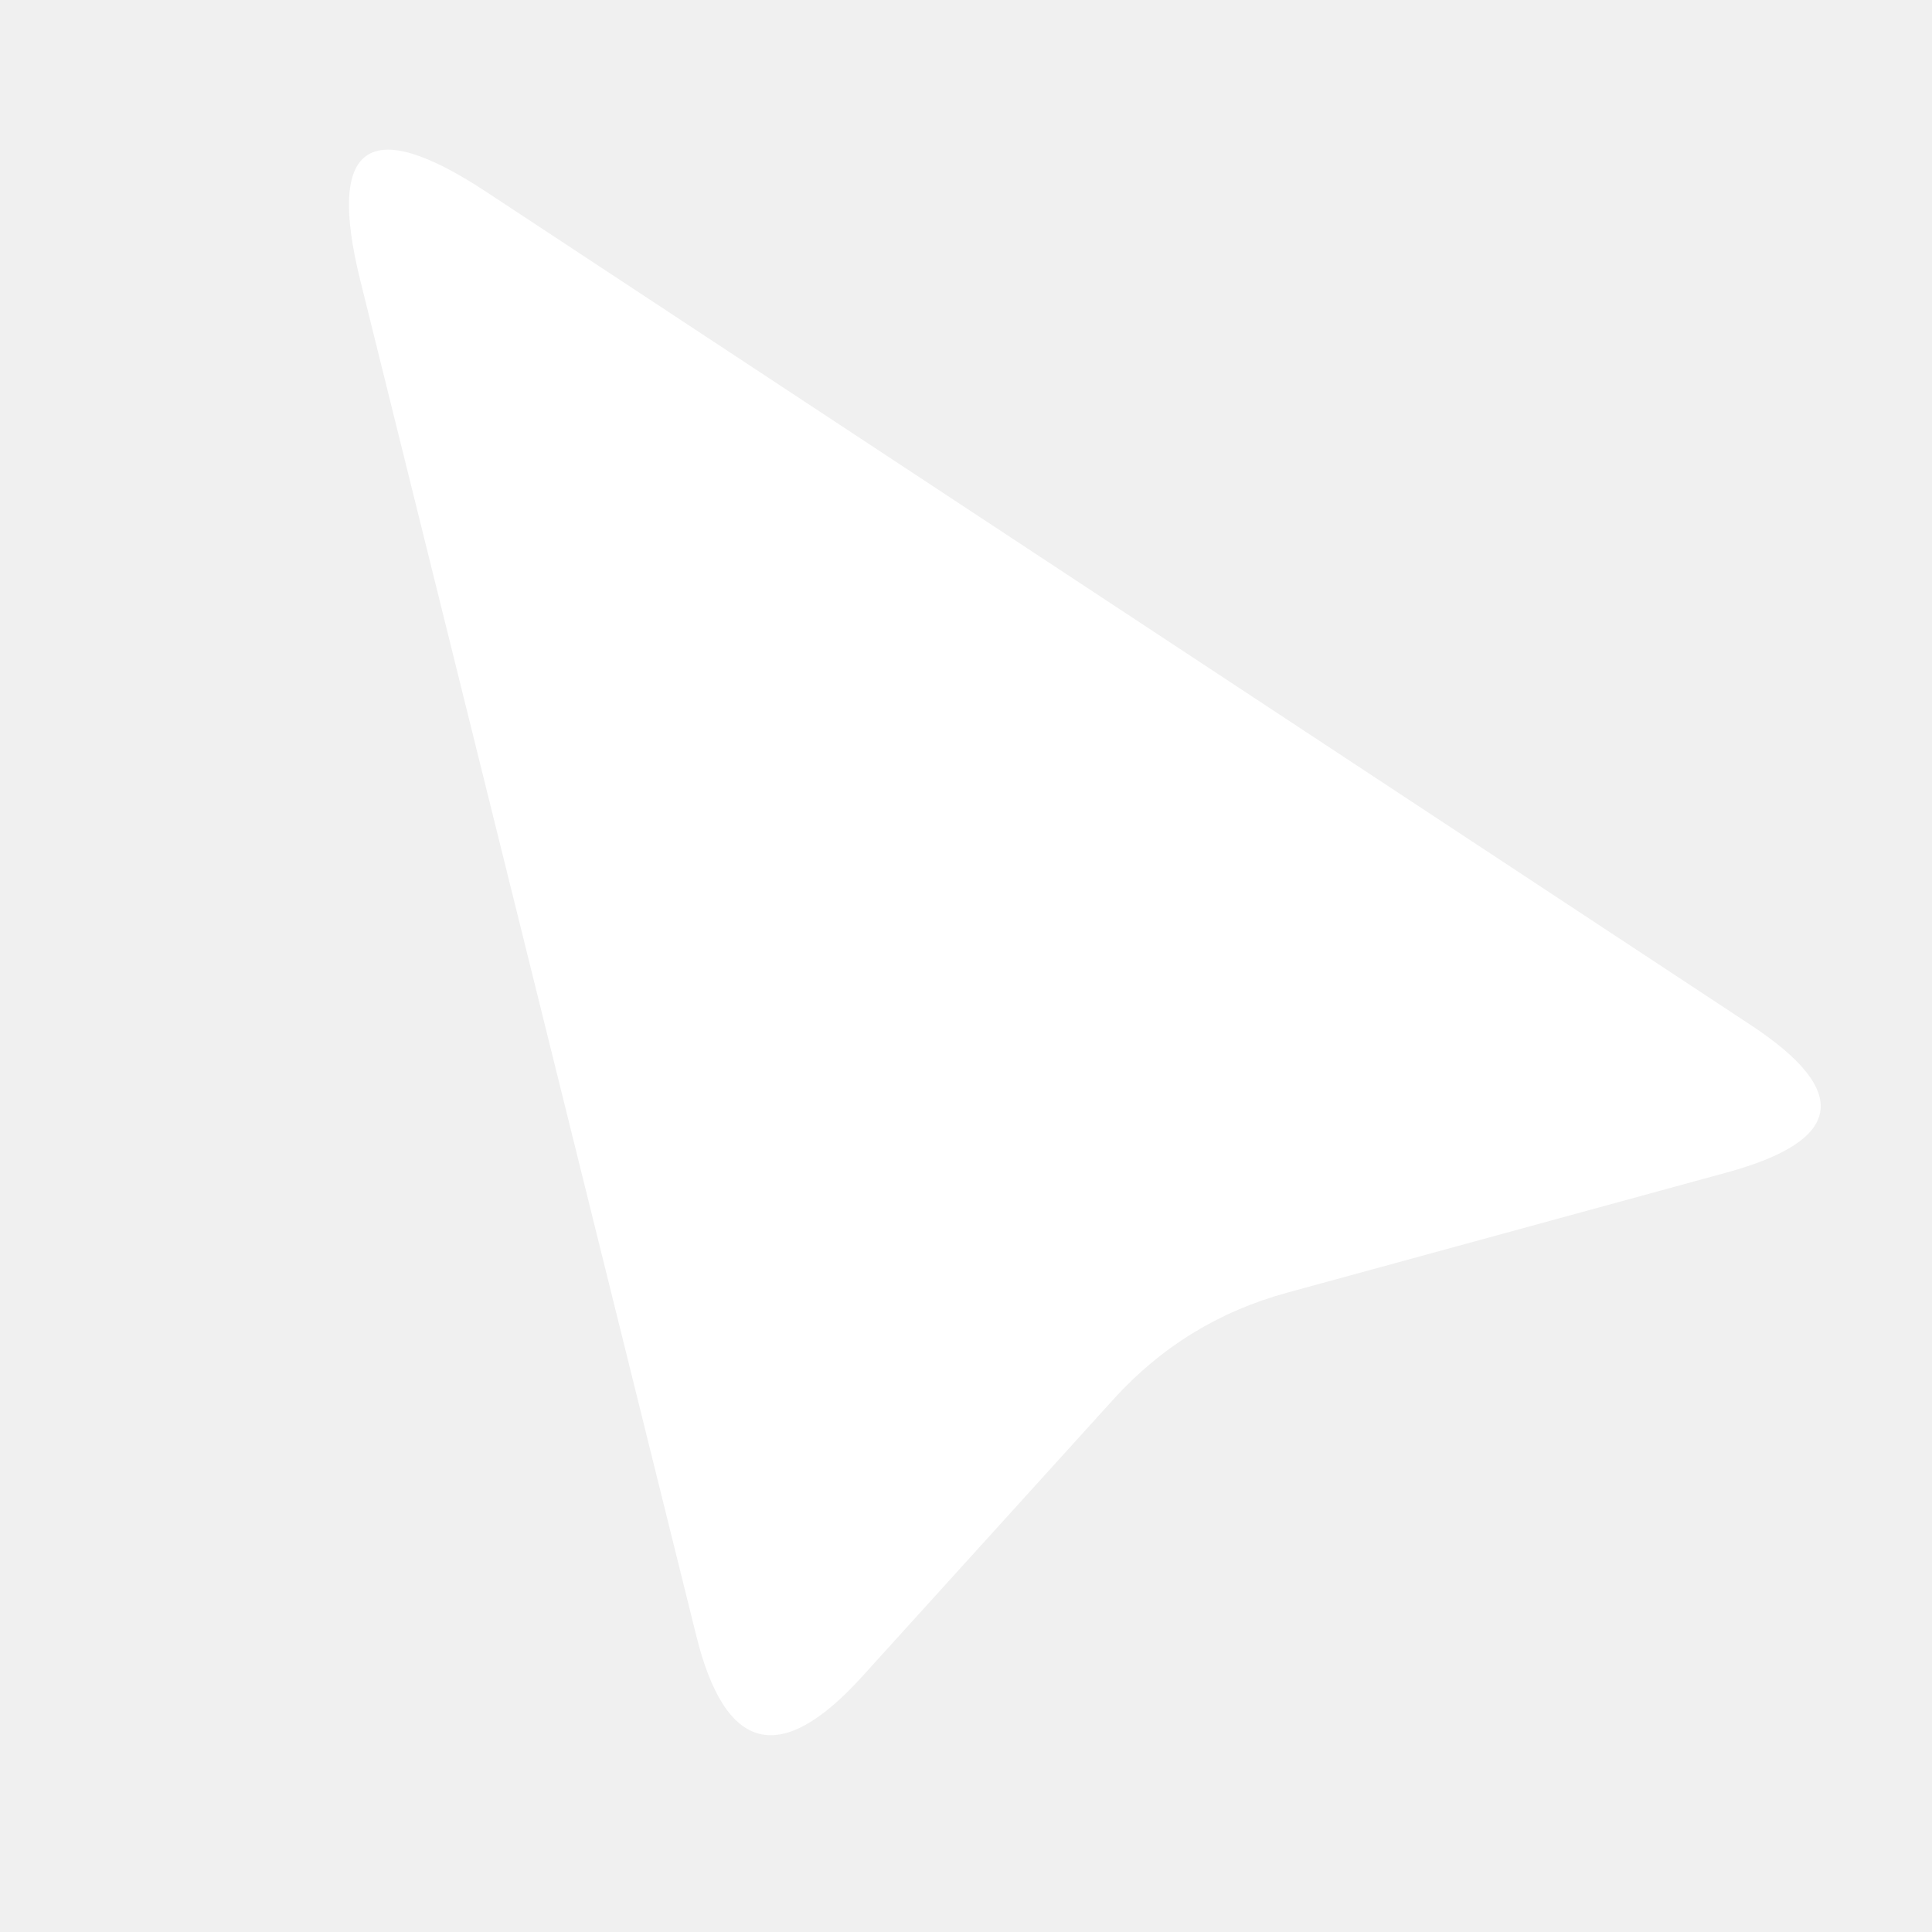
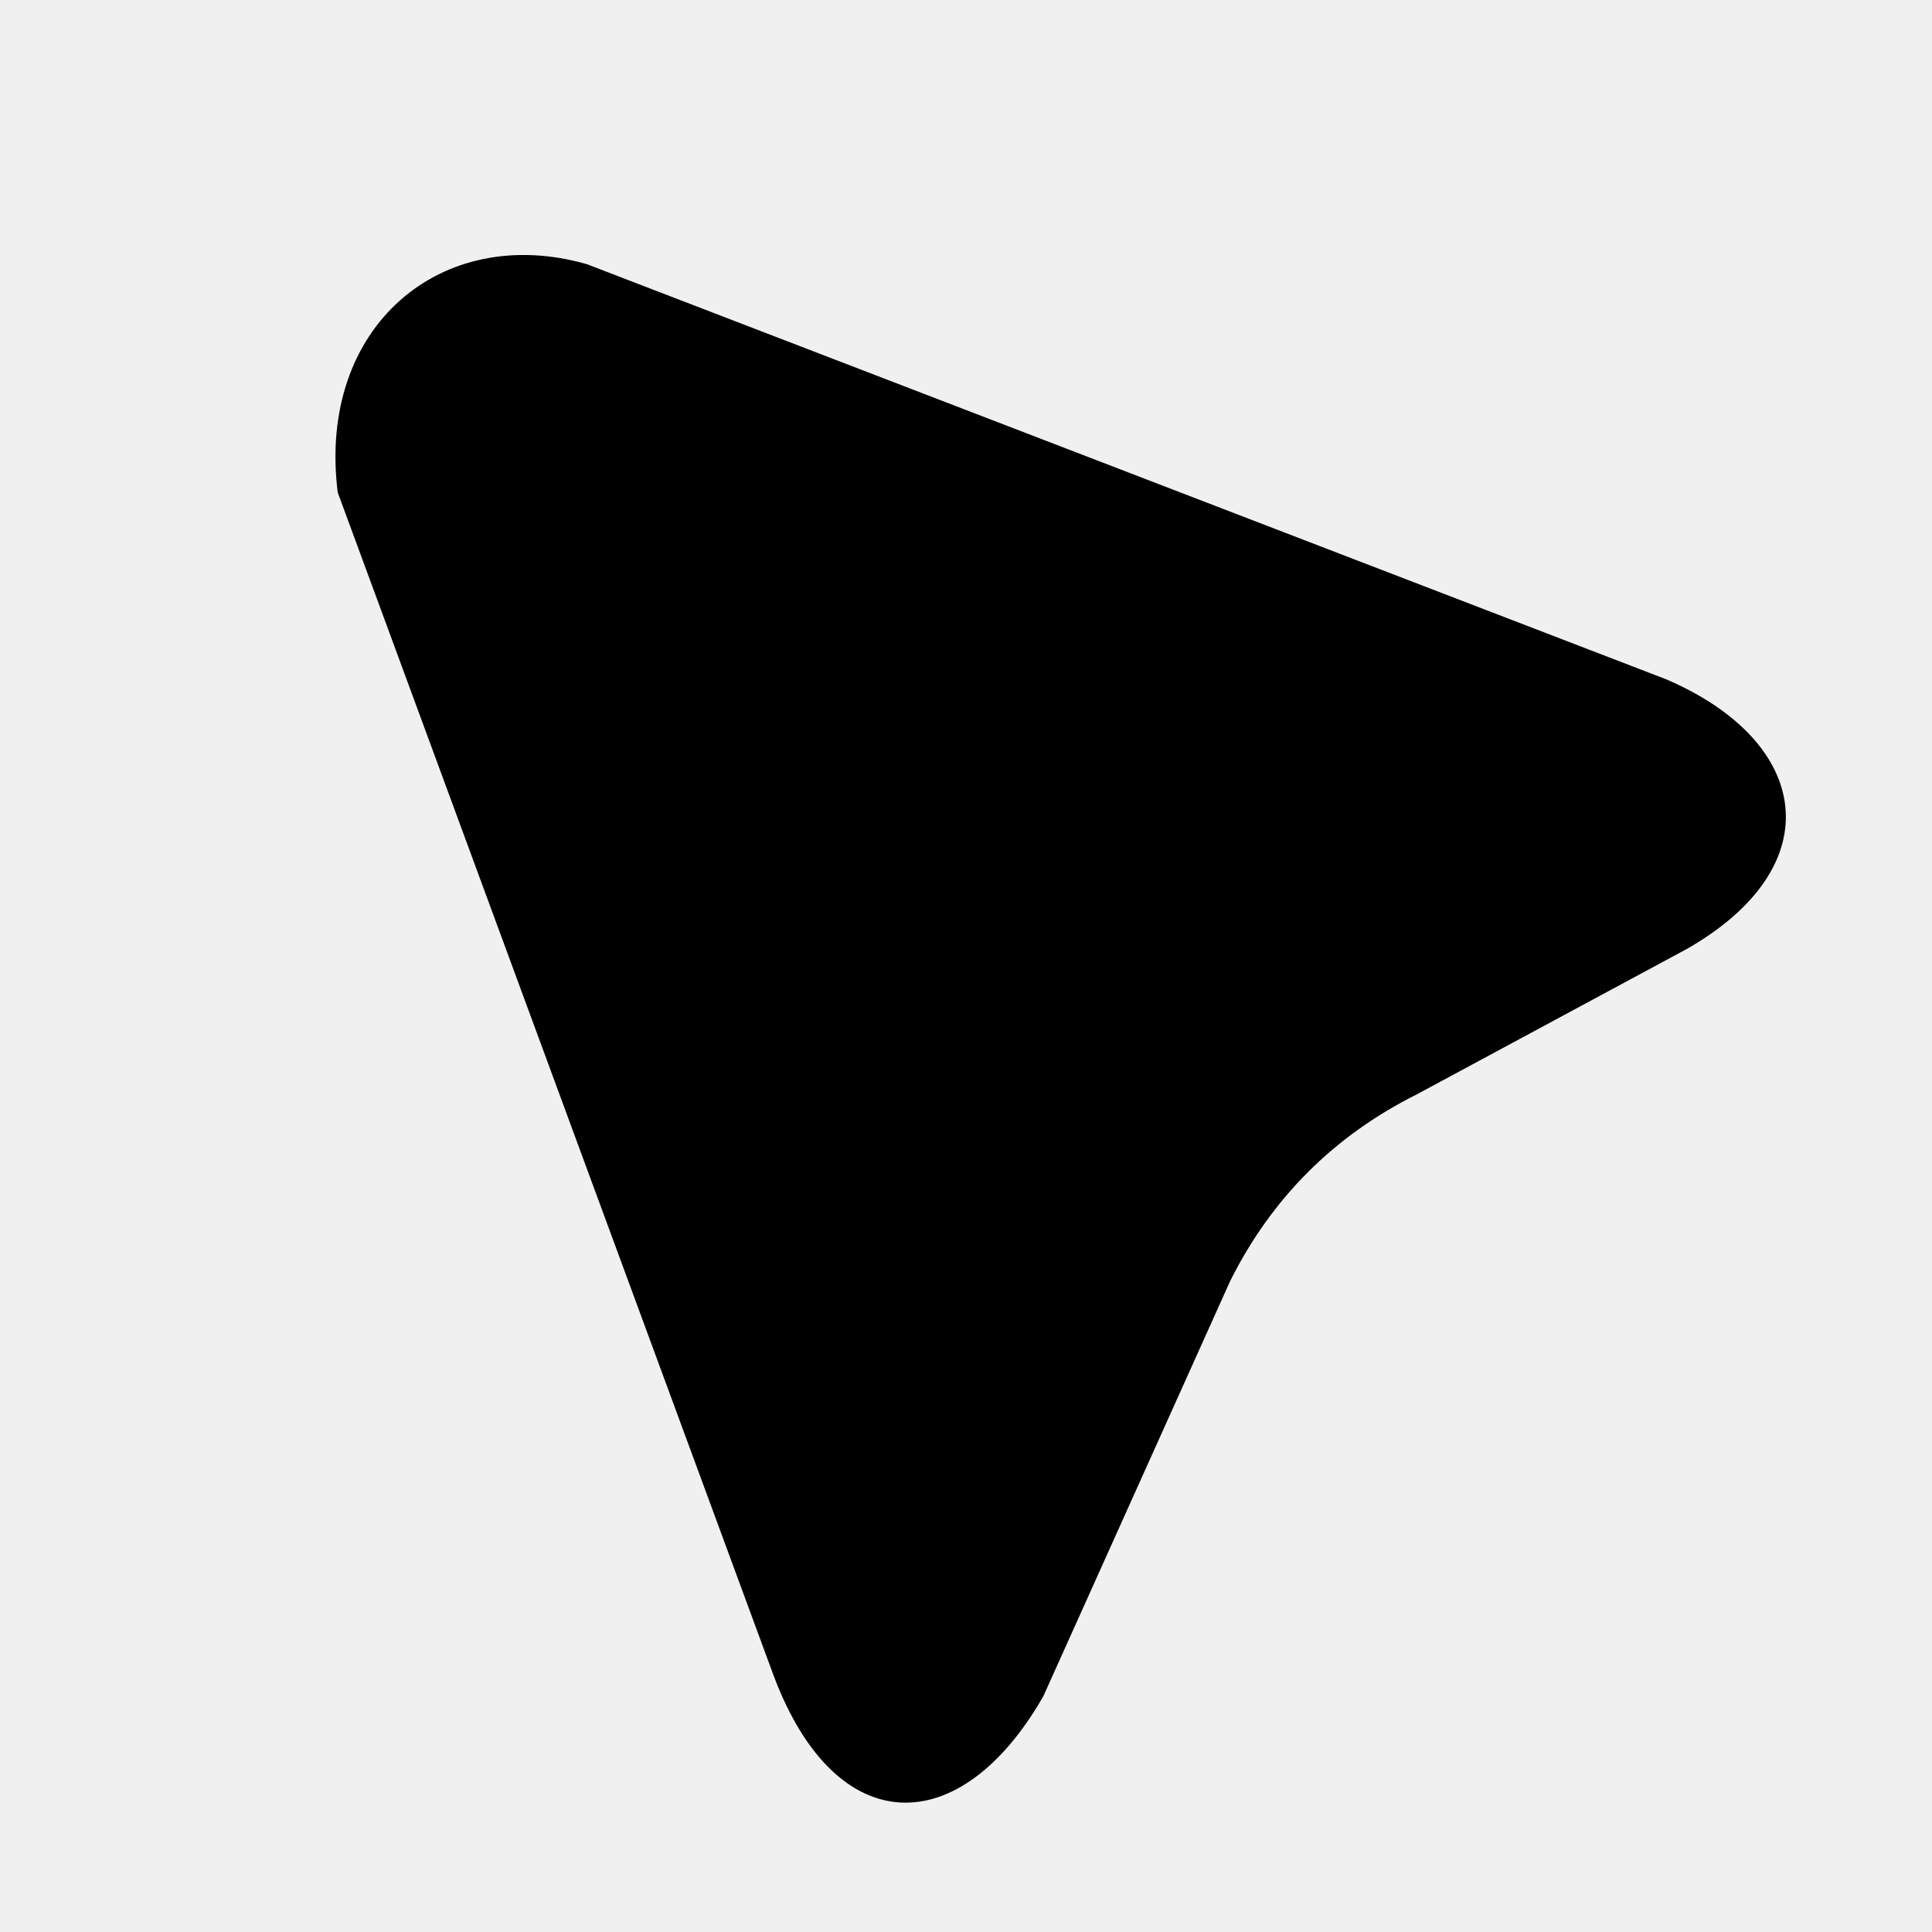
<svg xmlns="http://www.w3.org/2000/svg" width="18" height="18" viewBox="256 256 512 512">
-   <path d="M351.5 330.4 Q338 276 384.8 306.8 L719.9 527.6 Q760 554 713.7 566.7 L597 598.6 Q570 606 551.2 626.7 L484.3 700.5 Q452 736 440.5 689.4Z" fill="#FFF" />
+   <path d="M411.5 326 C373 315 340 342.5 345.5 386.5 C345.5 386.5 461 700 461 700 C477.5 744 510.5 744 532.5 705.5 C532.5 705.5 582 595.5 582 595.5 C593 573.5 609.5 557 631.5 546 C631.5 546 703 507.5 703 507.5 C741.5 485.5 736 452.5 697.5 436 C697.5 436 411.5 326 411.5 326 Z" fill="#000" />
</svg>
